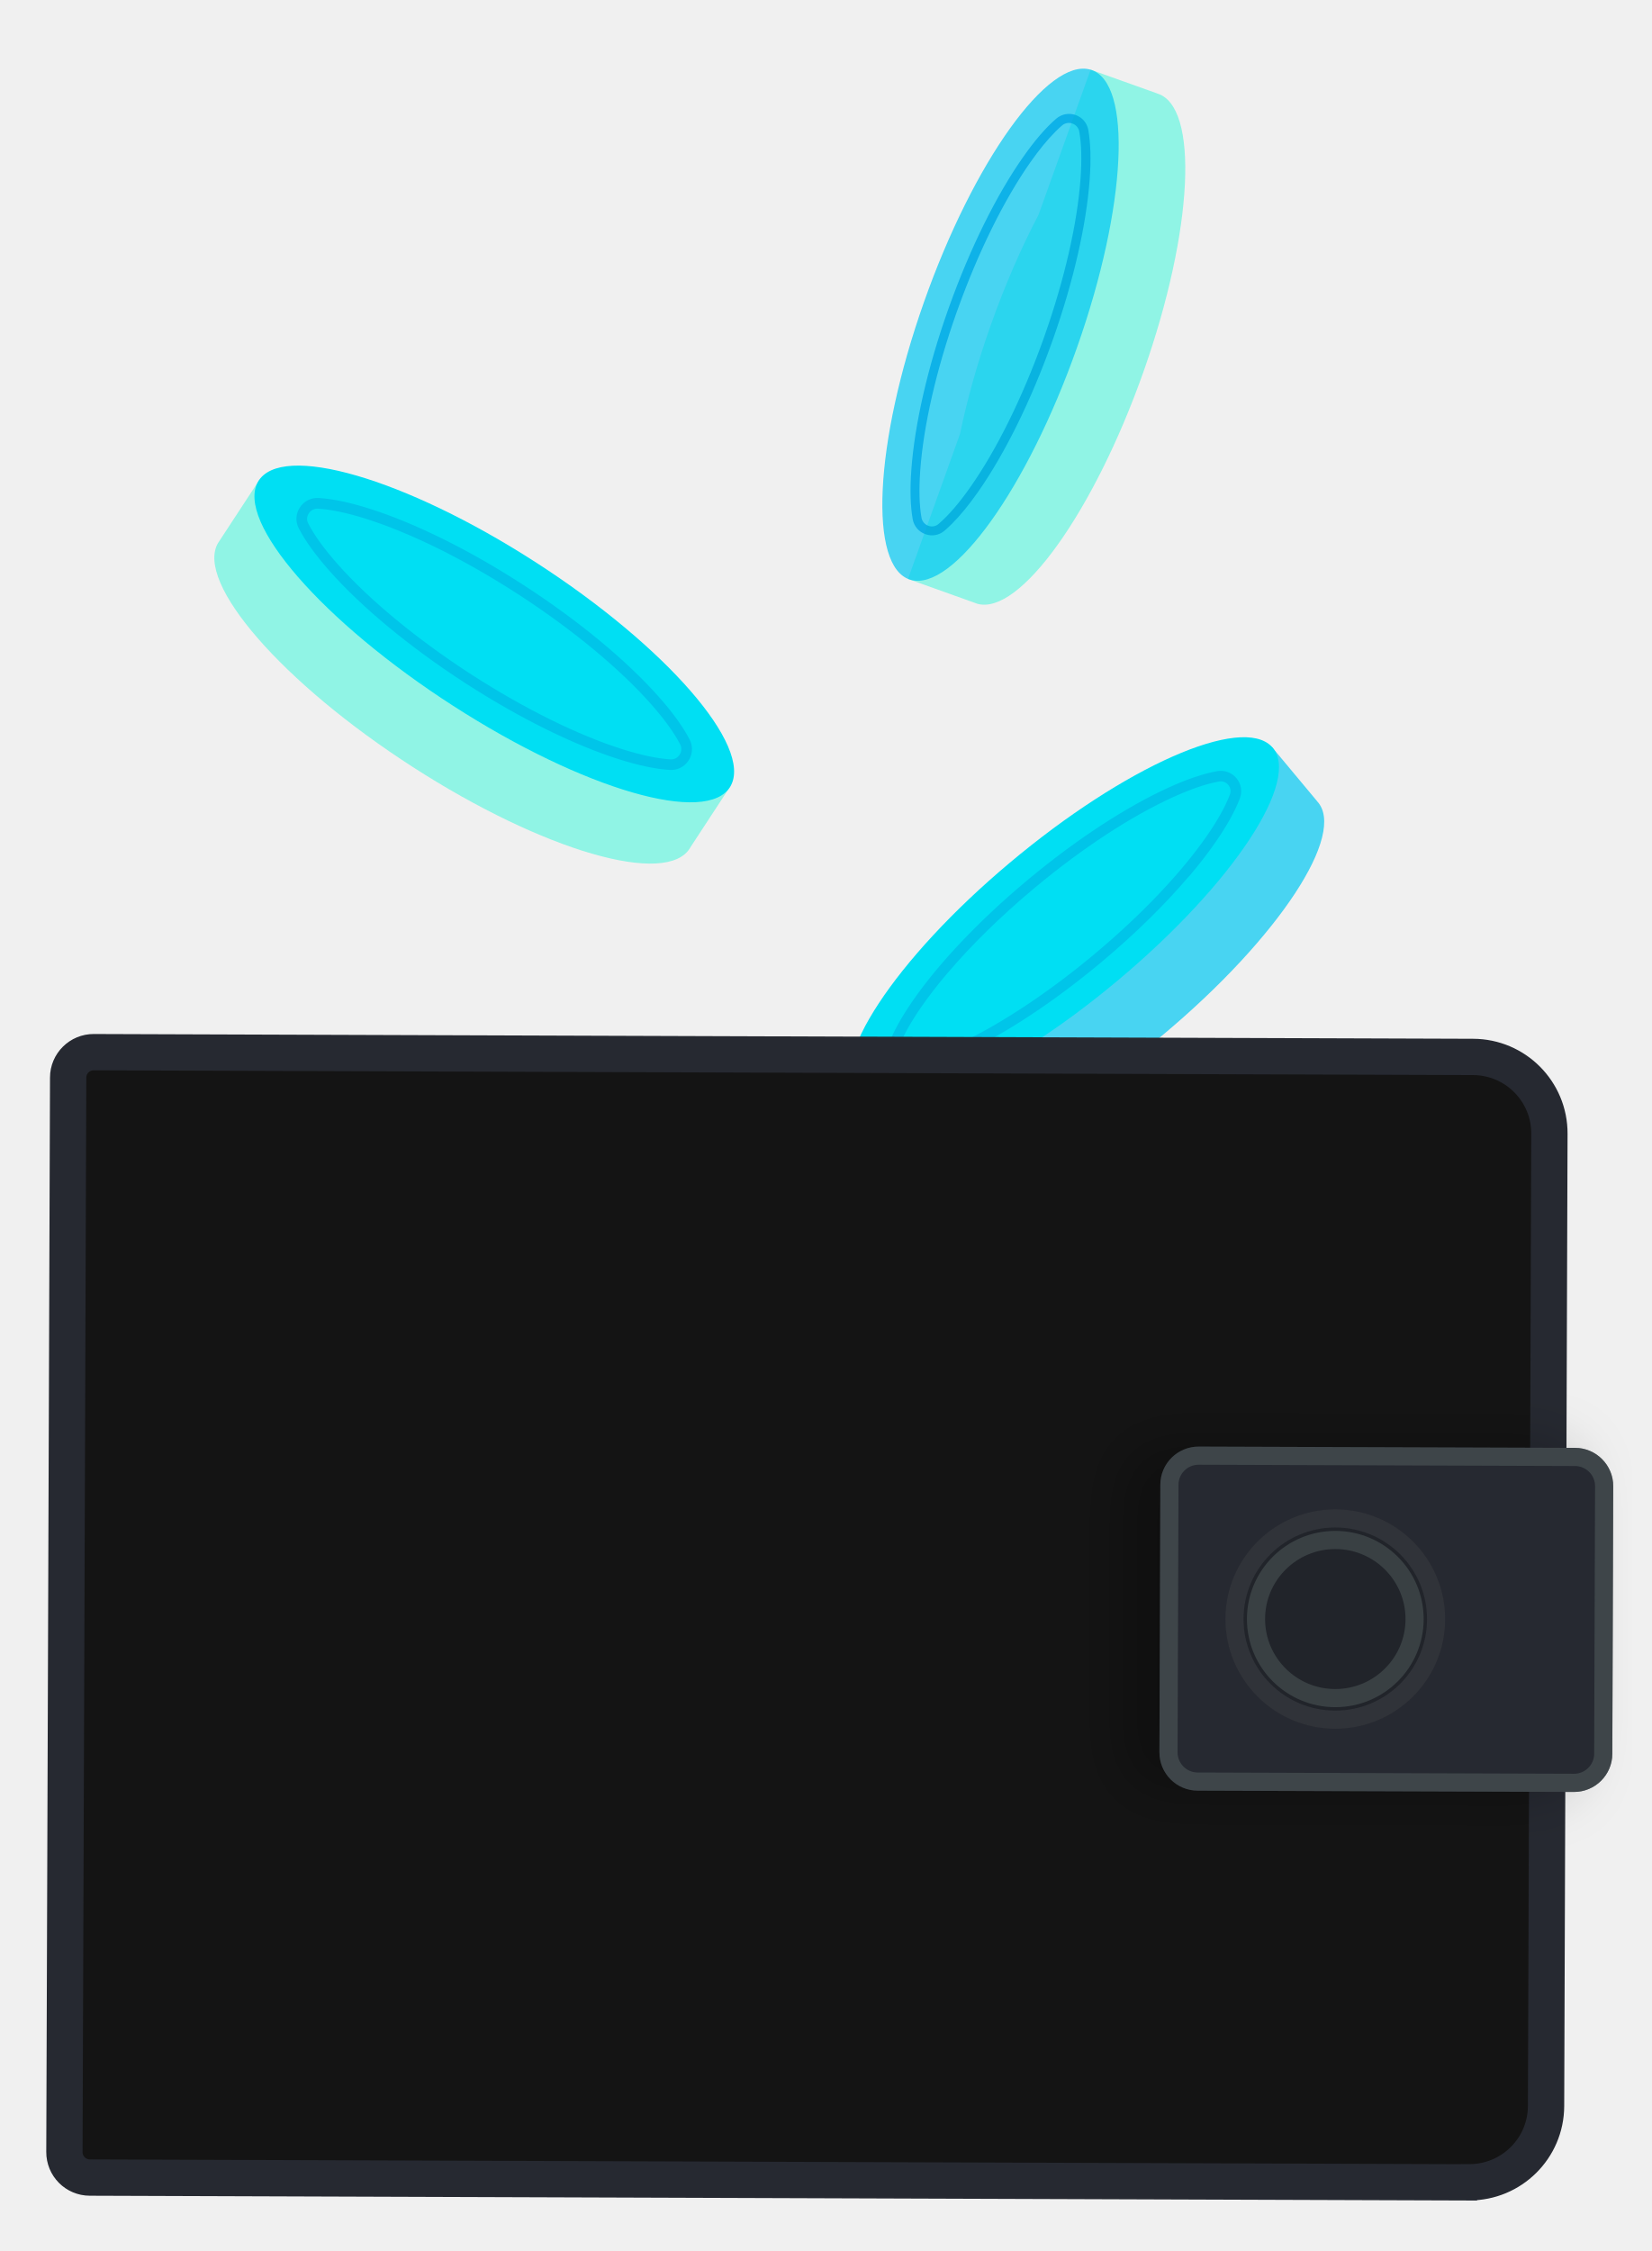
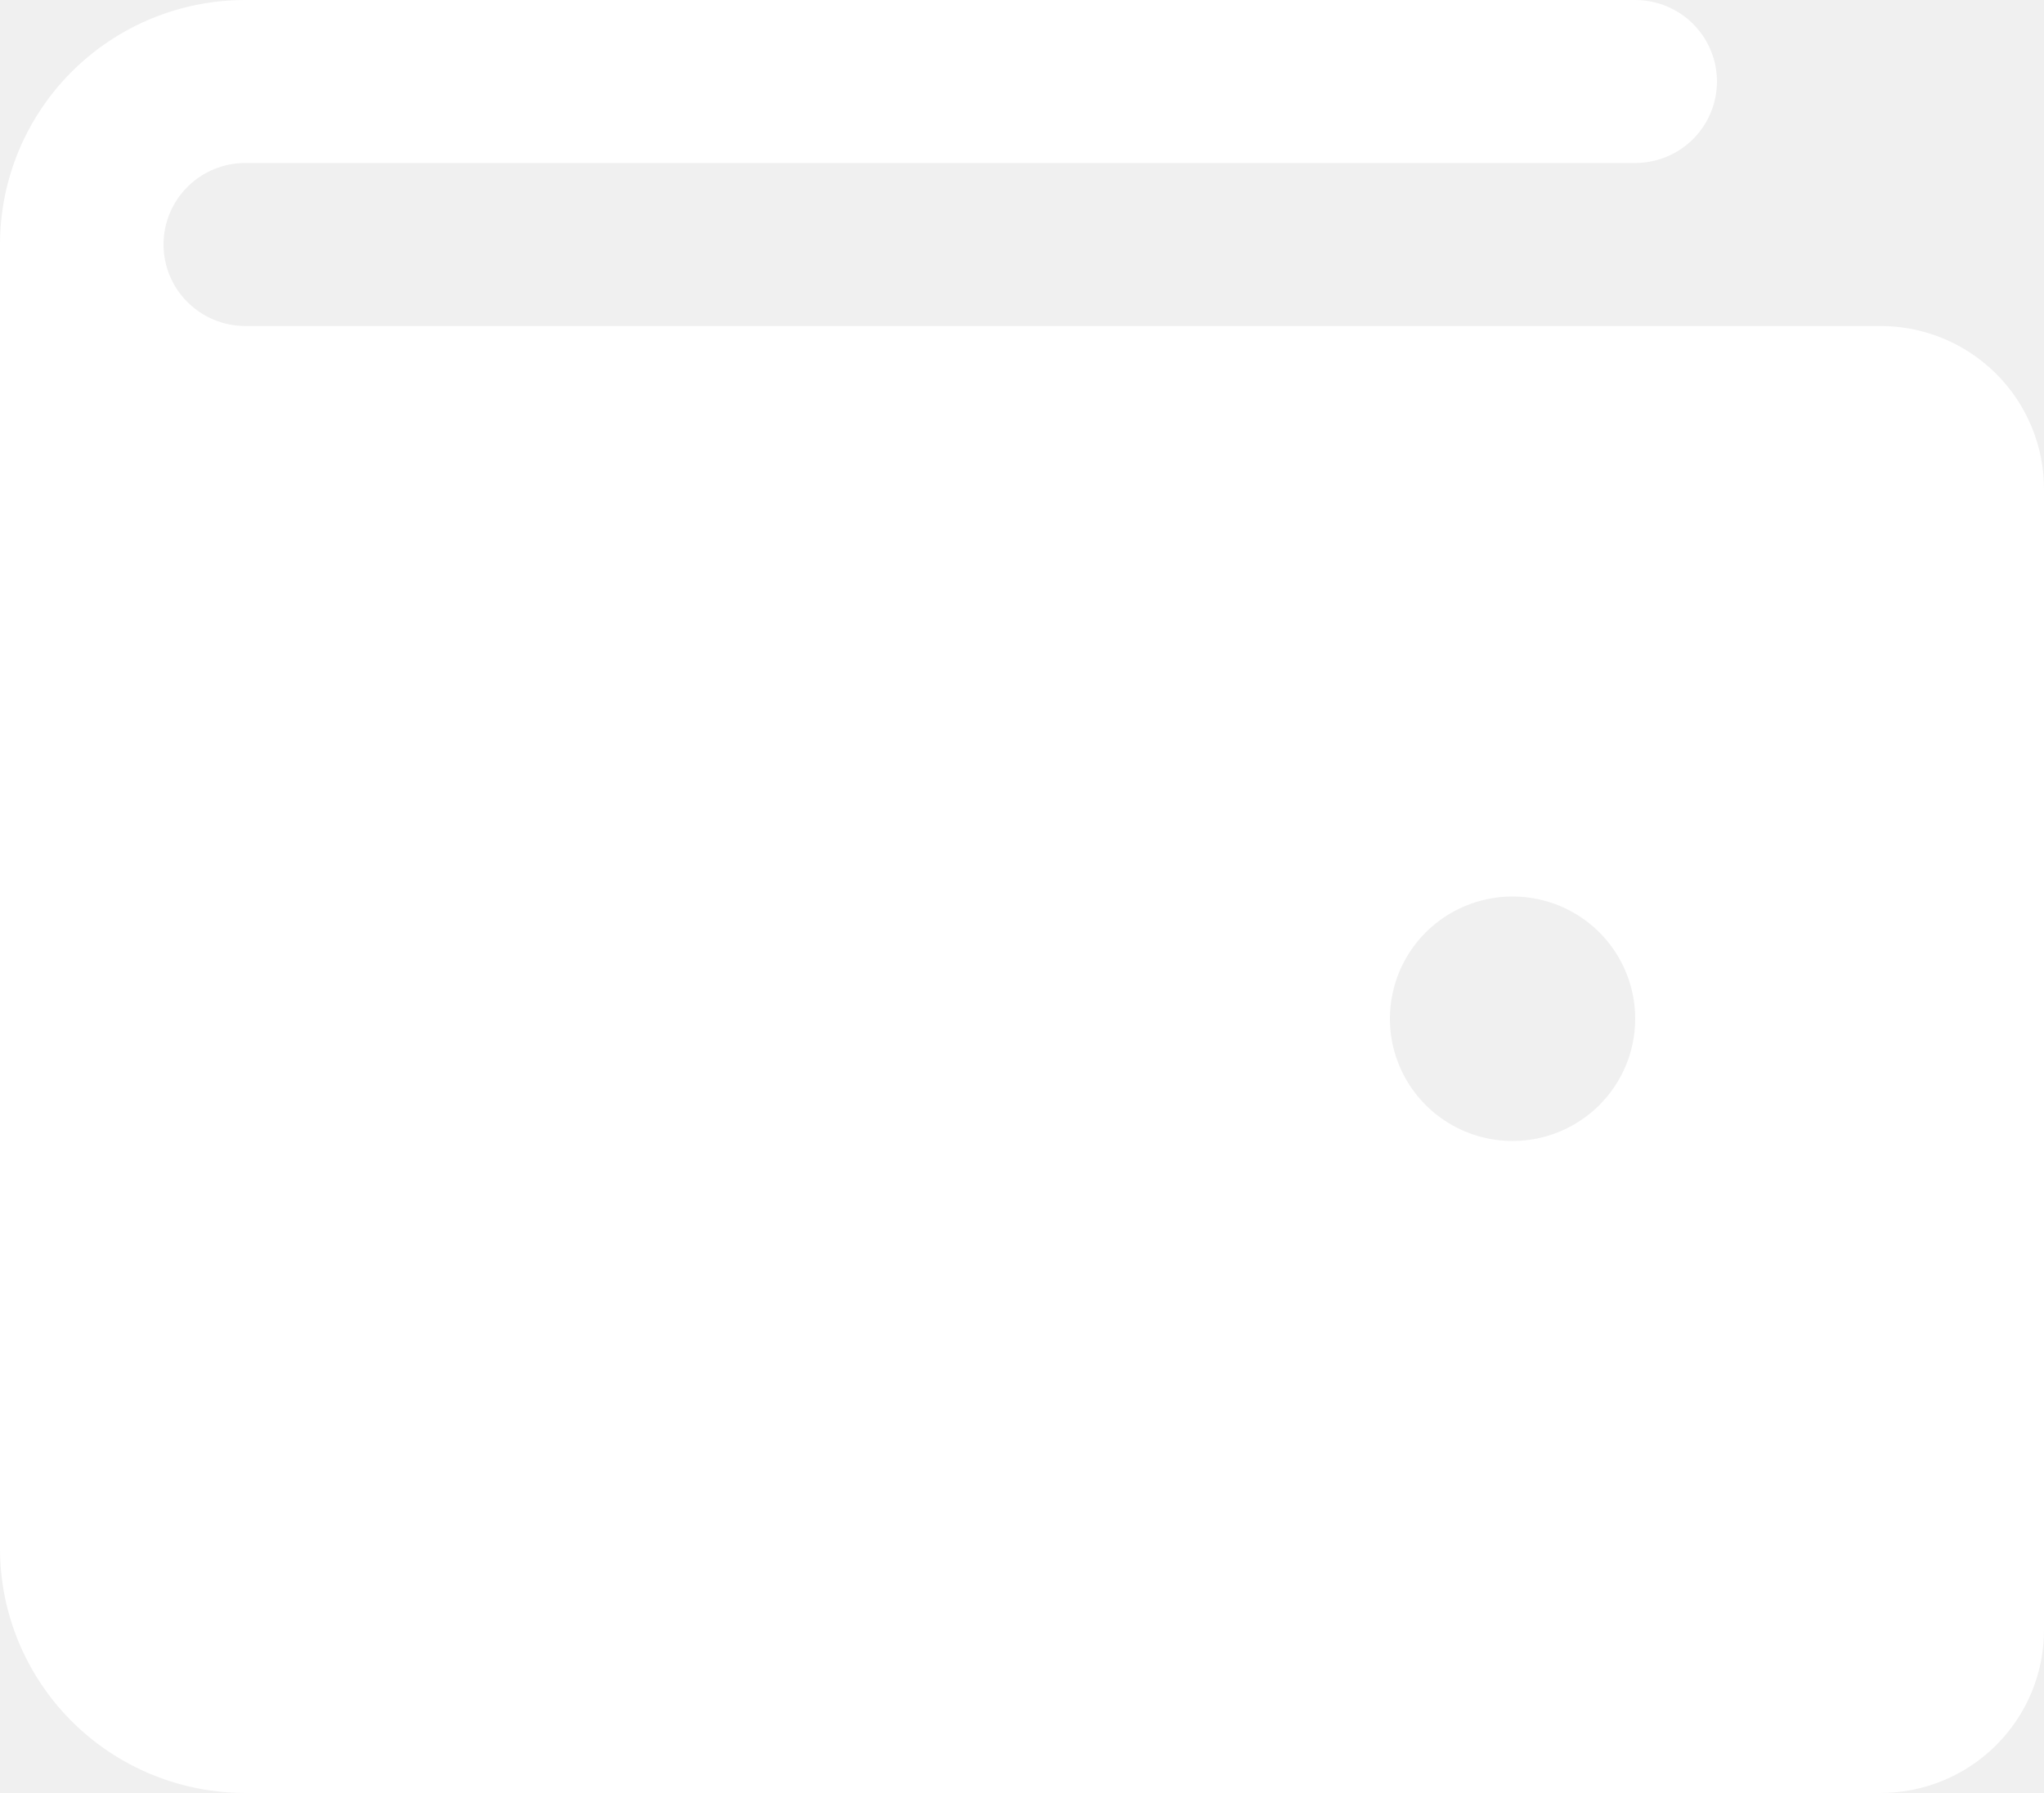
- <svg xmlns="http://www.w3.org/2000/svg" width="91" height="124" viewBox="0 0 91 124" fill="none">
-   <g id="Empty Wallet Graphic">
-     <g id="Layer 1">
-       <path id="Vector" d="M63.751 5.146L60.087 3.838L57.22 11.828C56.274 13.63 55.364 15.71 54.57 17.956C53.834 20.039 53.276 22.054 52.892 23.903L50.028 31.893L53.703 33.208C53.745 33.226 53.788 33.24 53.831 33.255C56.16 33.941 60.272 28.204 63.011 20.444C65.749 12.681 66.08 5.835 63.751 5.149V5.146Z" fill="#00FAD6" fill-opacity="0.4" />
-       <path id="Vector_2" d="M60.082 3.838C62.411 4.524 62.081 11.372 59.342 19.13C56.604 26.892 52.493 32.625 50.164 31.939C47.835 31.253 48.165 24.404 50.904 16.646C53.642 8.884 57.753 3.152 60.082 3.838Z" fill="#00C8F2" fill-opacity="0.702" />
-       <g id="Vector_3" opacity="0.8" style="mix-blend-mode:overlay">
-         <path d="M52.454 28.847C52.311 28.989 52.176 29.117 52.038 29.235C51.742 29.487 51.348 29.558 50.985 29.427C50.615 29.295 50.352 28.982 50.284 28.595C50.156 27.87 50.131 26.957 50.21 25.88C50.391 23.378 51.106 20.254 52.226 17.084C52.251 17.013 52.276 16.939 52.304 16.867C53.453 13.669 54.893 10.751 56.366 8.655C57.006 7.741 57.621 7.027 58.194 6.536C58.492 6.281 58.894 6.206 59.264 6.337C59.634 6.469 59.894 6.778 59.961 7.165C60.089 7.89 60.114 8.804 60.036 9.881C59.854 12.383 59.14 15.506 58.019 18.676C57.994 18.747 57.969 18.822 57.941 18.893C56.792 22.095 55.352 25.009 53.88 27.106C53.385 27.81 52.909 28.392 52.454 28.847ZM58.137 7.265C57.703 7.699 57.244 8.26 56.767 8.939C55.32 11 53.901 13.875 52.767 17.034C52.742 17.105 52.717 17.177 52.688 17.251C51.582 20.379 50.878 23.456 50.7 25.919C50.626 26.957 50.647 27.827 50.768 28.513C50.803 28.723 50.946 28.89 51.148 28.965C51.344 29.036 51.554 28.997 51.71 28.862C52.255 28.396 52.845 27.71 53.467 26.825C54.915 24.764 56.334 21.889 57.468 18.73C57.493 18.659 57.518 18.587 57.543 18.516C58.649 15.389 59.353 12.311 59.531 9.849C59.605 8.811 59.584 7.94 59.463 7.254C59.428 7.045 59.285 6.878 59.086 6.807C58.887 6.735 58.67 6.775 58.507 6.917C58.382 7.023 58.258 7.141 58.13 7.269L58.137 7.265Z" fill="black" />
-       </g>
-       <path id="Vector_4" d="M38.032 46.683L40.241 43.308L32.855 38.497C31.261 37.108 29.38 35.694 27.296 34.351C25.369 33.111 23.466 32.059 21.688 31.228L14.302 26.417L12.086 29.803C12.058 29.842 12.033 29.881 12.008 29.92C10.752 32.102 15.56 37.627 22.748 42.256C29.935 46.886 36.777 48.868 38.032 46.687V46.683Z" fill="#00FAD6" fill-opacity="0.4" />
-       <path id="Vector_5" d="M40.247 43.31C38.992 45.492 32.148 43.509 24.959 38.877C17.77 34.246 12.965 28.722 14.217 26.536C15.473 24.353 22.316 26.337 29.505 30.968C36.694 35.6 41.499 41.124 40.247 43.31Z" fill="#00DFF3" />
-       <g id="Vector_6" opacity="0.8" style="mix-blend-mode:overlay">
-         <path d="M38.089 40.988C38.168 41.297 38.114 41.62 37.937 41.894C37.705 42.246 37.318 42.441 36.898 42.413C36.133 42.367 35.197 42.171 34.127 41.834C31.637 41.048 28.649 39.574 25.71 37.68C25.643 37.637 25.575 37.595 25.508 37.548C22.545 35.619 19.941 33.462 18.173 31.472C17.398 30.598 16.818 29.799 16.458 29.099C16.27 28.729 16.291 28.303 16.519 27.955C16.75 27.603 17.138 27.407 17.561 27.432C18.326 27.479 19.261 27.674 20.332 28.012C22.822 28.797 25.81 30.271 28.748 32.165C28.816 32.208 28.884 32.254 28.951 32.297C31.914 34.226 34.518 36.383 36.286 38.373C37.058 39.24 37.631 40.036 37.993 40.732C38.036 40.814 38.068 40.899 38.089 40.988ZM16.935 28.712C16.946 28.75 16.96 28.793 16.981 28.832C17.319 29.49 17.867 30.247 18.61 31.085C20.343 33.036 22.907 35.157 25.828 37.062C25.892 37.104 25.959 37.147 26.027 37.19C28.923 39.055 31.861 40.505 34.305 41.276C35.333 41.599 36.218 41.787 36.933 41.83C37.14 41.844 37.332 41.748 37.442 41.574C37.556 41.4 37.566 41.187 37.471 41.002C37.133 40.348 36.585 39.595 35.848 38.764C34.116 36.813 31.551 34.692 28.631 32.791C28.563 32.748 28.499 32.705 28.432 32.663C25.536 30.797 22.598 29.348 20.154 28.576C19.126 28.253 18.241 28.065 17.526 28.022C17.319 28.008 17.124 28.107 17.01 28.282C16.924 28.413 16.896 28.569 16.935 28.719V28.712Z" fill="black" />
-       </g>
-       <path id="Vector_7" d="M72.568 44.138L70.072 41.146L63.528 46.586C61.792 47.659 59.95 48.991 58.118 50.529C56.422 51.95 54.91 53.407 53.637 54.807L47.093 60.246L49.597 63.245C49.625 63.28 49.654 63.316 49.682 63.348C51.343 65.124 57.812 62.261 64.132 56.956C70.452 51.652 74.226 45.911 72.565 44.138H72.568Z" fill="#00C8F2" fill-opacity="0.702" />
-       <path id="Vector_8" d="M70.073 41.138C71.734 42.915 67.961 48.655 61.642 53.961C55.323 59.268 48.855 62.133 47.194 60.355C45.534 58.578 49.307 52.838 55.626 47.532C61.944 42.225 68.413 39.361 70.073 41.138Z" fill="#00DFF3" />
-       <g id="Vector_9" opacity="0.8" style="mix-blend-mode:overlay">
-         <path d="M65.501 48.278C64.196 49.813 62.564 51.419 60.754 52.939C60.693 52.989 60.636 53.038 60.576 53.088C57.952 55.27 55.218 57.057 52.878 58.119C51.85 58.588 50.947 58.89 50.197 59.025C49.798 59.096 49.407 58.95 49.148 58.641C48.885 58.325 48.813 57.909 48.959 57.526C49.219 56.833 49.667 56.03 50.282 55.135C51.715 53.063 53.927 50.729 56.512 48.562C56.572 48.512 56.629 48.463 56.69 48.413C59.314 46.232 62.048 44.445 64.388 43.382C65.408 42.917 66.308 42.615 67.055 42.48C67.46 42.409 67.858 42.551 68.121 42.867C68.385 43.18 68.452 43.596 68.31 43.979C68.05 44.672 67.602 45.475 66.987 46.367C66.561 46.985 66.063 47.628 65.508 48.282L65.501 48.278ZM52.209 53.596C51.665 54.236 51.182 54.861 50.762 55.465C50.172 56.318 49.749 57.078 49.503 57.728C49.432 57.913 49.468 58.115 49.596 58.268C49.72 58.417 49.905 58.485 50.093 58.449C50.798 58.325 51.651 58.034 52.636 57.586C54.929 56.545 57.618 54.786 60.203 52.637C60.26 52.587 60.32 52.541 60.377 52.491C62.923 50.356 65.096 48.061 66.5 46.033C67.09 45.18 67.513 44.42 67.759 43.77C67.83 43.585 67.794 43.386 67.67 43.237C67.545 43.084 67.353 43.016 67.158 43.052C66.457 43.176 65.608 43.468 64.63 43.912C62.336 44.953 59.648 46.711 57.063 48.861C57.006 48.91 56.946 48.956 56.889 49.006C55.1 50.509 53.496 52.086 52.213 53.596H52.209Z" fill="black" />
-       </g>
-       <path id="Vector_10" d="M80.94 120.218L4.95 119.955C4.171 119.955 3.545 119.322 3.549 118.544L3.755 59.36C3.755 58.585 4.392 57.956 5.167 57.96L81.157 58.223C83.49 58.23 85.371 60.124 85.364 62.452L85.179 116.014C85.172 118.342 83.273 120.222 80.944 120.214L80.94 120.218Z" fill="#141414" stroke="#262931" stroke-width="2" />
-       <g id="Vector_11" filter="url(#filter0_d_1_2)">
-         <path d="M86.711 98.712L65.983 98.641C64.817 98.638 63.874 97.689 63.878 96.526L63.928 81.787C63.931 80.621 64.881 79.683 66.047 79.687L86.775 79.758C87.941 79.761 88.883 80.71 88.88 81.873L88.83 96.612C88.826 97.778 87.877 98.716 86.711 98.712Z" fill="#262931" />
-         <path d="M86.773 80.258C87.664 80.261 88.383 80.986 88.38 81.871L88.33 96.611C88.327 97.498 87.604 98.214 86.712 98.211L65.984 98.141C65.094 98.138 64.376 97.414 64.378 96.528L64.428 81.789C64.43 80.901 65.153 80.184 66.045 80.187L86.773 80.258Z" stroke="#566263" stroke-opacity="0.502" />
-       </g>
-       <g id="Vector_12" opacity="0.25">
-         <path d="M73.567 95.231C76.911 95.231 79.621 92.525 79.621 89.188C79.621 85.85 76.911 83.145 73.567 83.145C70.223 83.145 67.513 85.85 67.513 89.188C67.513 92.525 70.223 95.231 73.567 95.231Z" fill="#141414" />
-         <path d="M73.567 83.645C76.635 83.645 79.121 86.127 79.121 89.188C79.121 92.248 76.635 94.731 73.567 94.731C70.499 94.731 68.013 92.248 68.013 89.188C68.013 86.127 70.499 83.645 73.567 83.645Z" stroke="white" stroke-opacity="0.251" />
-       </g>
-       <path id="Vector_13" opacity="0.9" d="M73.567 84.832C75.981 84.832 77.936 86.784 77.936 89.188C77.936 91.592 75.981 93.543 73.567 93.543C71.154 93.543 69.199 91.592 69.199 89.188C69.199 86.784 71.154 84.832 73.567 84.832Z" stroke="#566263" stroke-opacity="0.502" />
-     </g>
-   </g>
-   <defs>
-     <filter id="filter0_d_1_2" x="58.878" y="76.687" width="31.002" height="25.026" filterUnits="userSpaceOnUse" color-interpolation-filters="sRGB">
-       <feFlood flood-opacity="0" result="BackgroundImageFix" />
-       <feColorMatrix in="SourceAlpha" type="matrix" values="0 0 0 0 0 0 0 0 0 0 0 0 0 0 0 0 0 0 127 0" result="hardAlpha" />
-       <feOffset dx="-2" />
-       <feGaussianBlur stdDeviation="1.5" />
-       <feColorMatrix type="matrix" values="0 0 0 0 0 0 0 0 0 0 0 0 0 0 0 0 0 0 0.251 0" />
-       <feBlend mode="normal" in2="BackgroundImageFix" result="effect1_dropShadow_1_2" />
-       <feBlend mode="normal" in="SourceGraphic" in2="effect1_dropShadow_1_2" result="shape" />
-     </filter>
-   </defs>
+ <svg xmlns="http://www.w3.org/2000/svg" preserveAspectRatio="none" overflow="visible" style="display: block;" width="57" height="50" viewBox="0 0 57 50" fill="none">
+   <path id="Vector" d="M52.44 9.091H6.84C6.235 9.091 5.655 8.851 5.228 8.425C4.8 7.999 4.56 7.421 4.56 6.818C4.56 6.215 4.8 5.637 5.228 5.211C5.655 4.785 6.235 4.545 6.84 4.545H45.6C46.205 4.545 46.785 4.306 47.212 3.88C47.64 3.454 47.88 2.875 47.88 2.273C47.88 1.67 47.64 1.092 47.212 0.666C46.785 0.239 46.205 0 45.6 0H6.84C5.026 0 3.286 0.718 2.003 1.997C0.721 3.276 0 5.01 0 6.818V43.182C0 44.99 0.721 46.724 2.003 48.003C3.286 49.282 5.026 50 6.84 50H52.44C53.649 50 54.809 49.521 55.664 48.669C56.52 47.816 57 46.66 57 45.455V13.636C57 12.431 56.52 11.275 55.664 10.422C54.809 9.57 53.649 9.091 52.44 9.091ZM42.18 31.818C41.504 31.818 40.842 31.618 40.28 31.244C39.718 30.869 39.279 30.337 39.02 29.714C38.761 29.091 38.694 28.405 38.826 27.744C38.958 27.083 39.283 26.475 39.762 25.998C40.24 25.522 40.849 25.197 41.513 25.066C42.176 24.934 42.864 25.002 43.489 25.259C44.114 25.517 44.648 25.954 45.024 26.515C45.399 27.076 45.6 27.735 45.6 28.409C45.6 29.313 45.24 30.18 44.598 30.82C43.957 31.459 43.087 31.818 42.18 31.818Z" fill="white" />
</svg>
